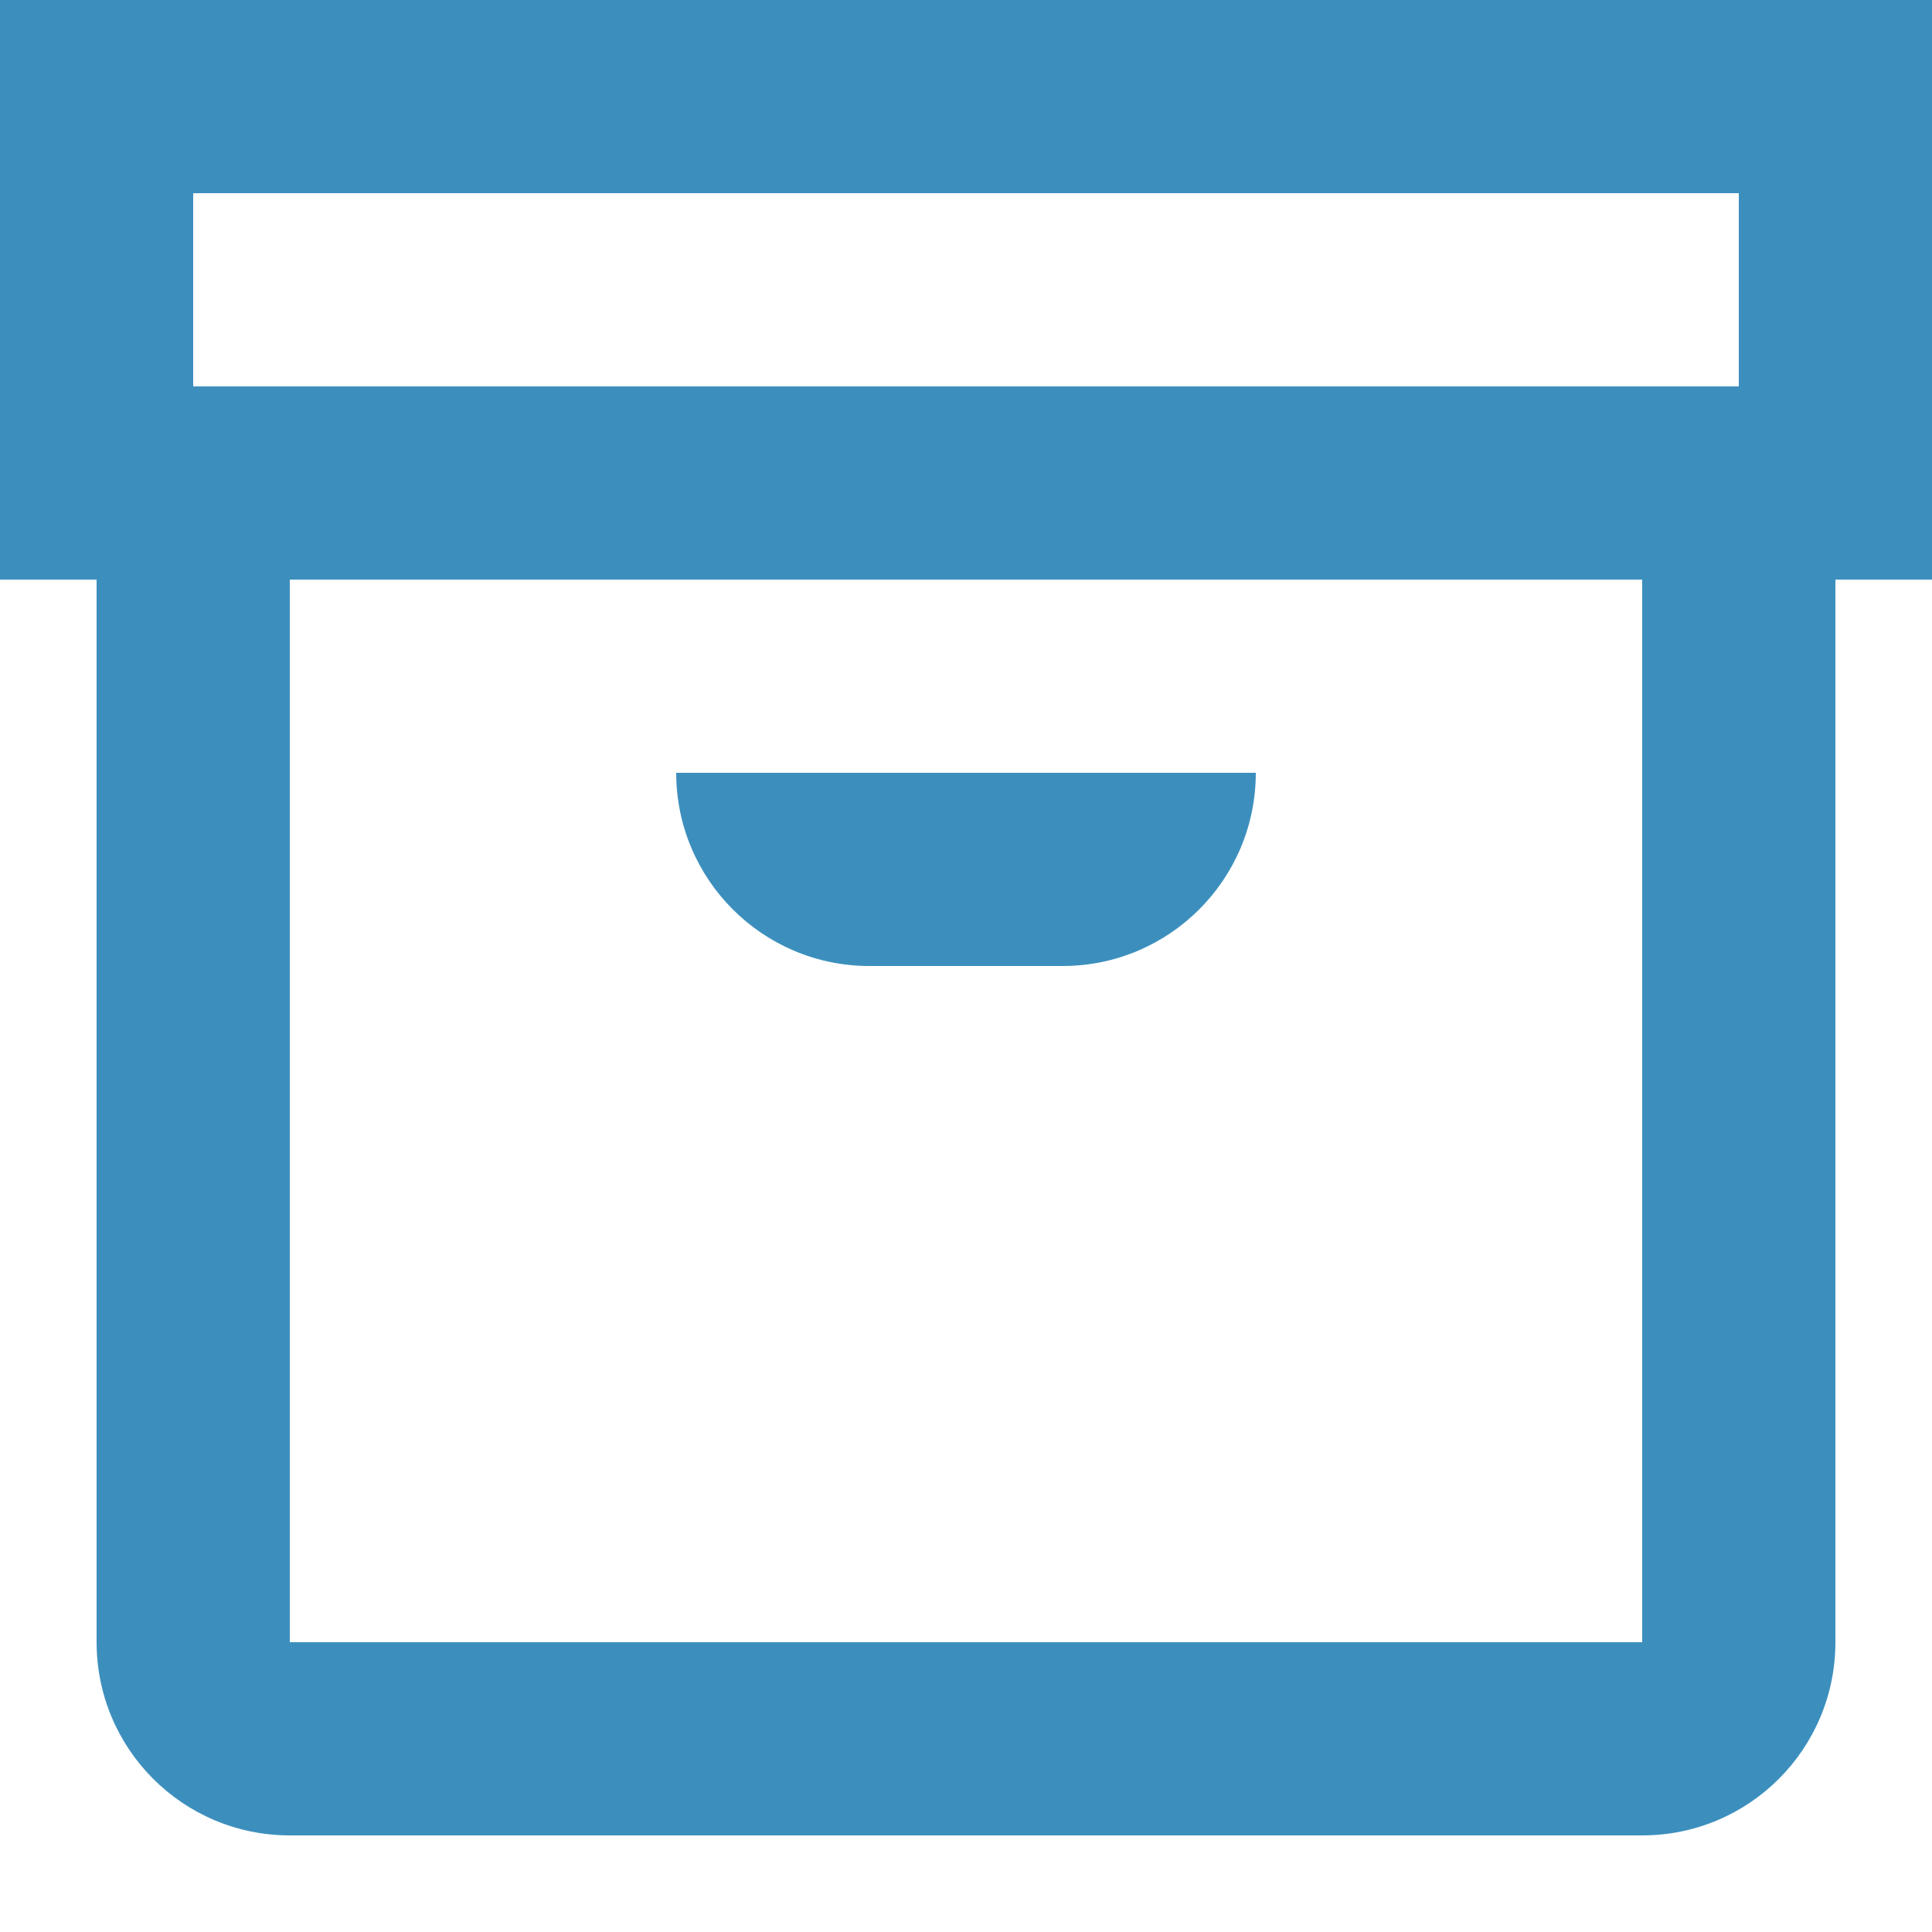
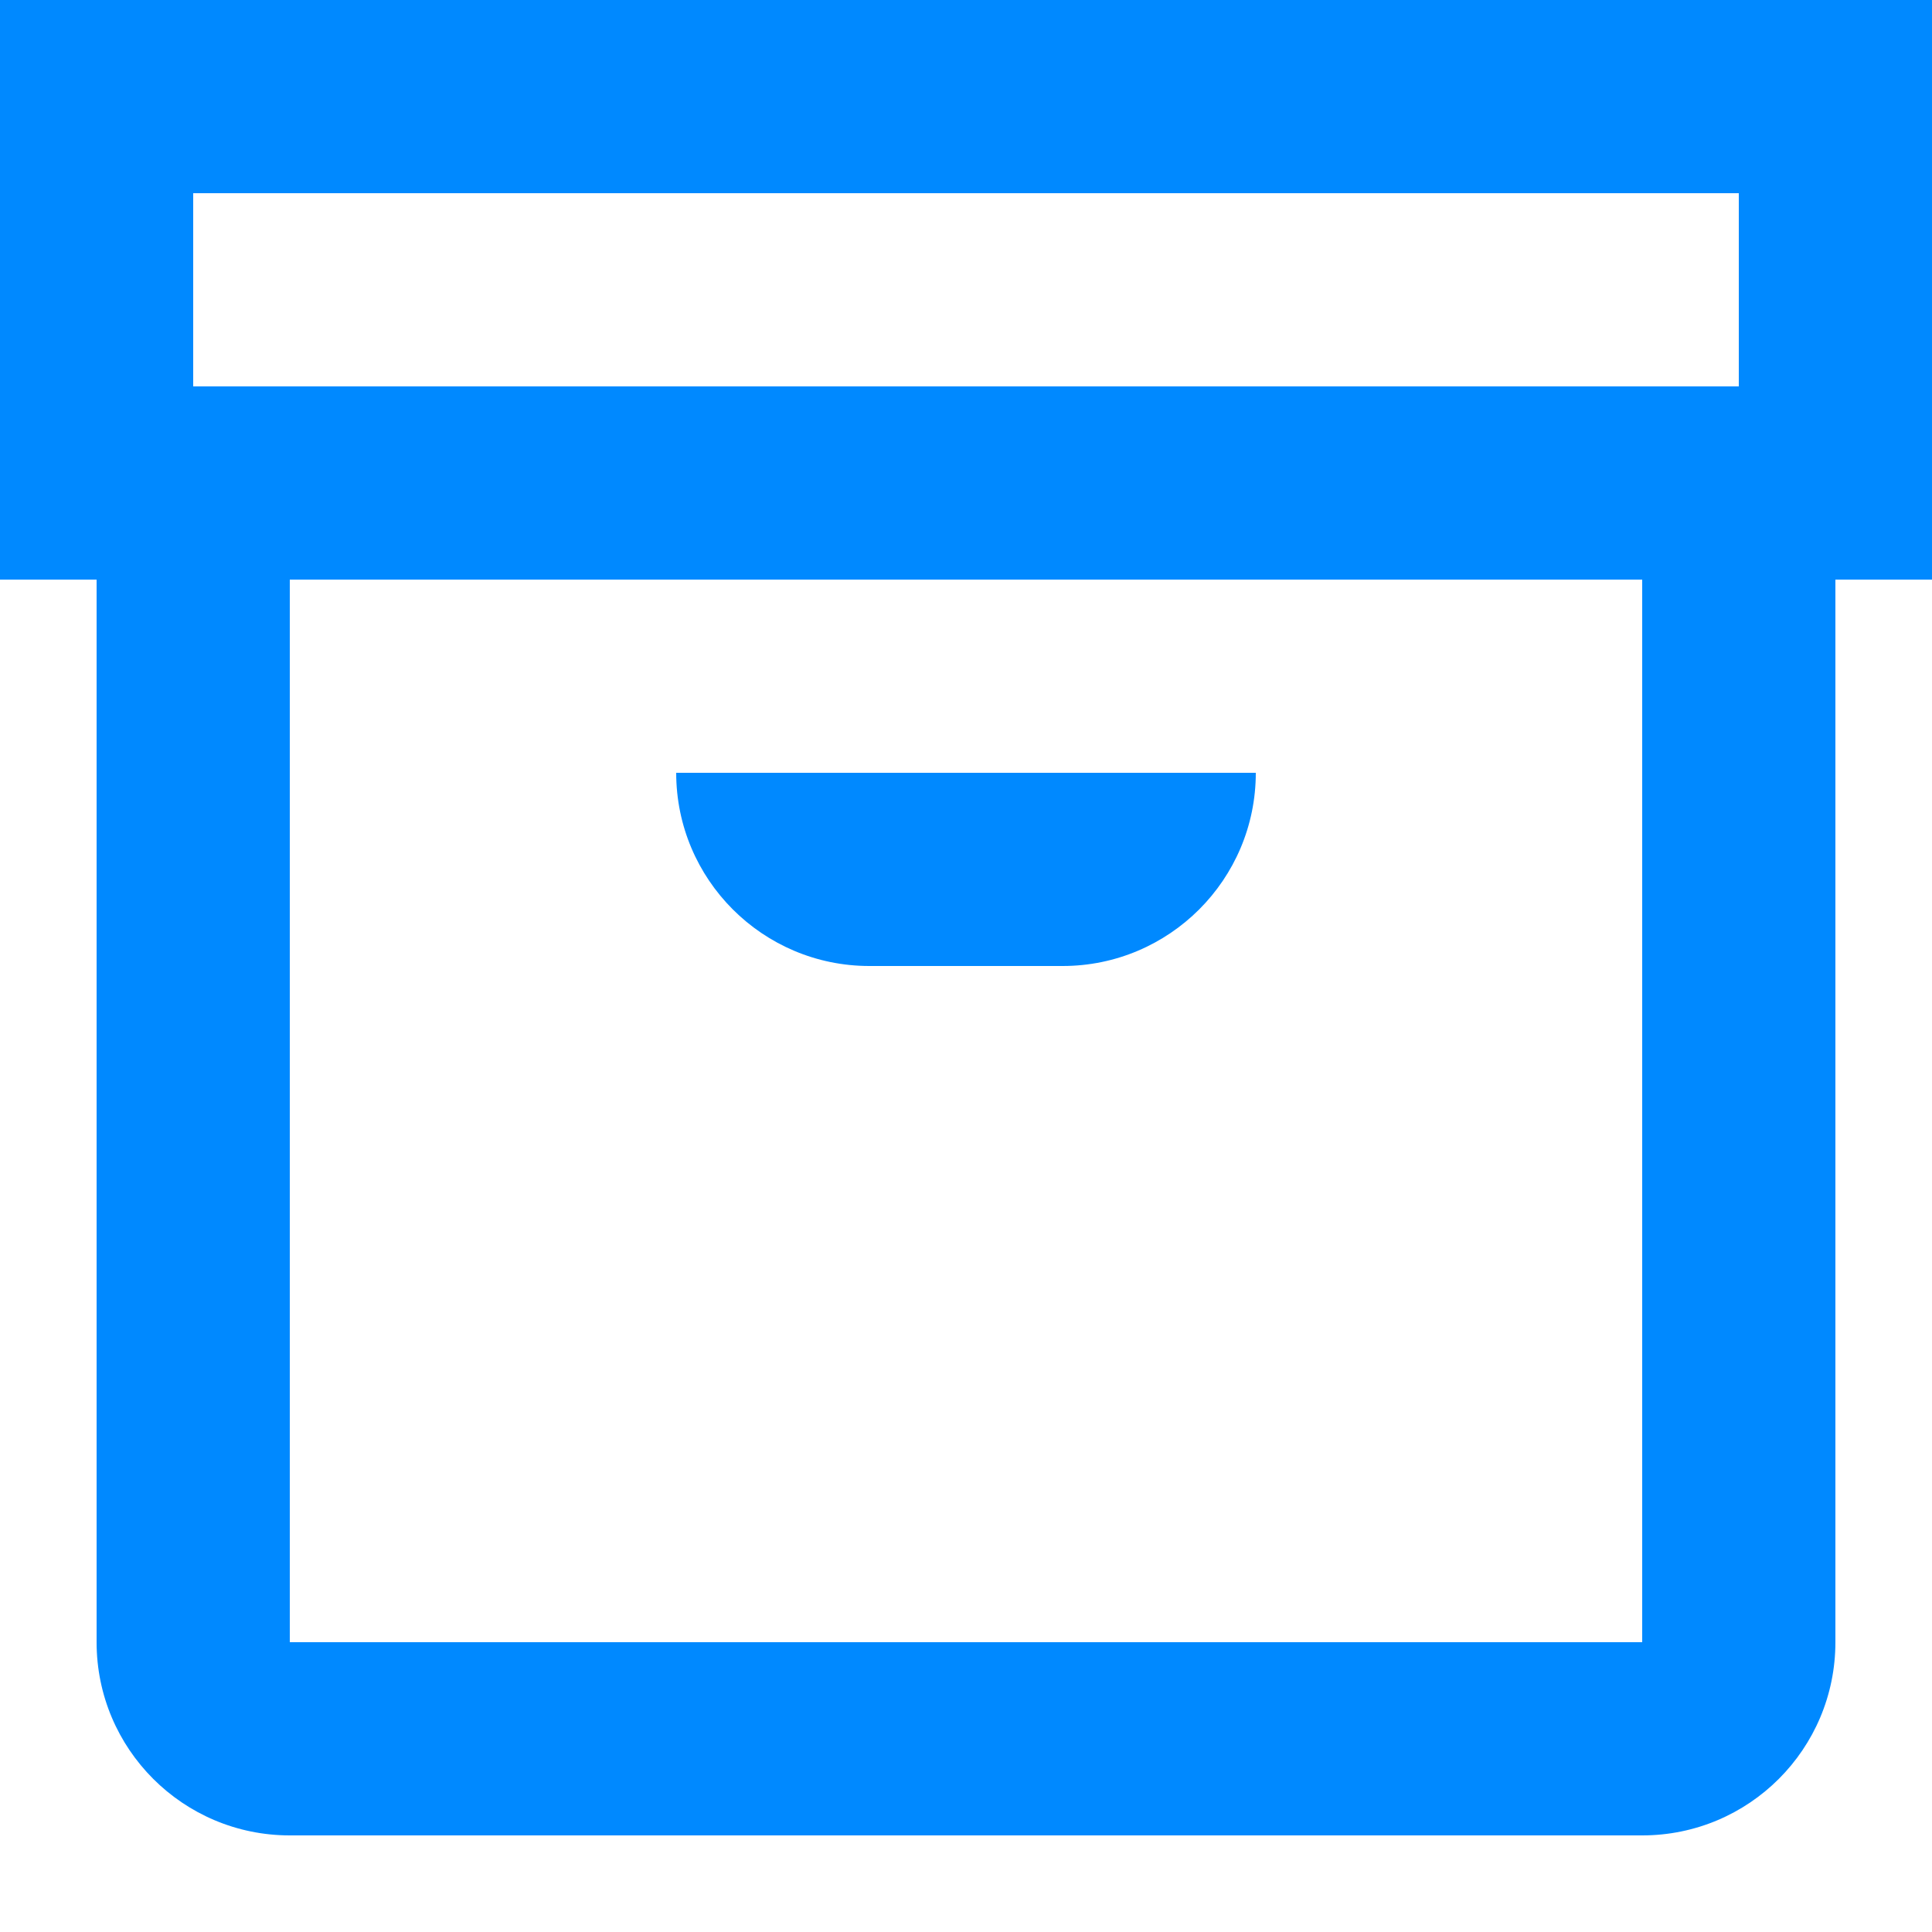
<svg xmlns="http://www.w3.org/2000/svg" width="14" height="14" viewBox="0 0 14 14" fill="none">
-   <path d="M14 0H0V4.2H0.7V11.9C0.7 12.674 1.327 13.3 2.1 13.3H11.9C12.674 13.3 13.3 12.674 13.3 11.9V4.2H14V0ZM1.4 1.4H12.6V2.8H1.4V1.4ZM11.9 11.9H2.1V4.2H11.9V11.9ZM4.9 5.6H9.1C9.1 6.373 8.473 7 7.7 7H6.3C5.527 7 4.9 6.373 4.9 5.6Z" fill="#3C8FBD" />
+   <path d="M14 0H0V4.2H0.7V11.9C0.7 12.674 1.327 13.3 2.1 13.3H11.9C12.674 13.3 13.3 12.674 13.3 11.9V4.2H14V0ZM1.4 1.4H12.6V2.8H1.4V1.4ZM11.9 11.9H2.1V4.2H11.9V11.9ZM4.9 5.6H9.1C9.1 6.373 8.473 7 7.7 7H6.3C5.527 7 4.9 6.373 4.9 5.6Z" fill="#0089FF" />
</svg>
